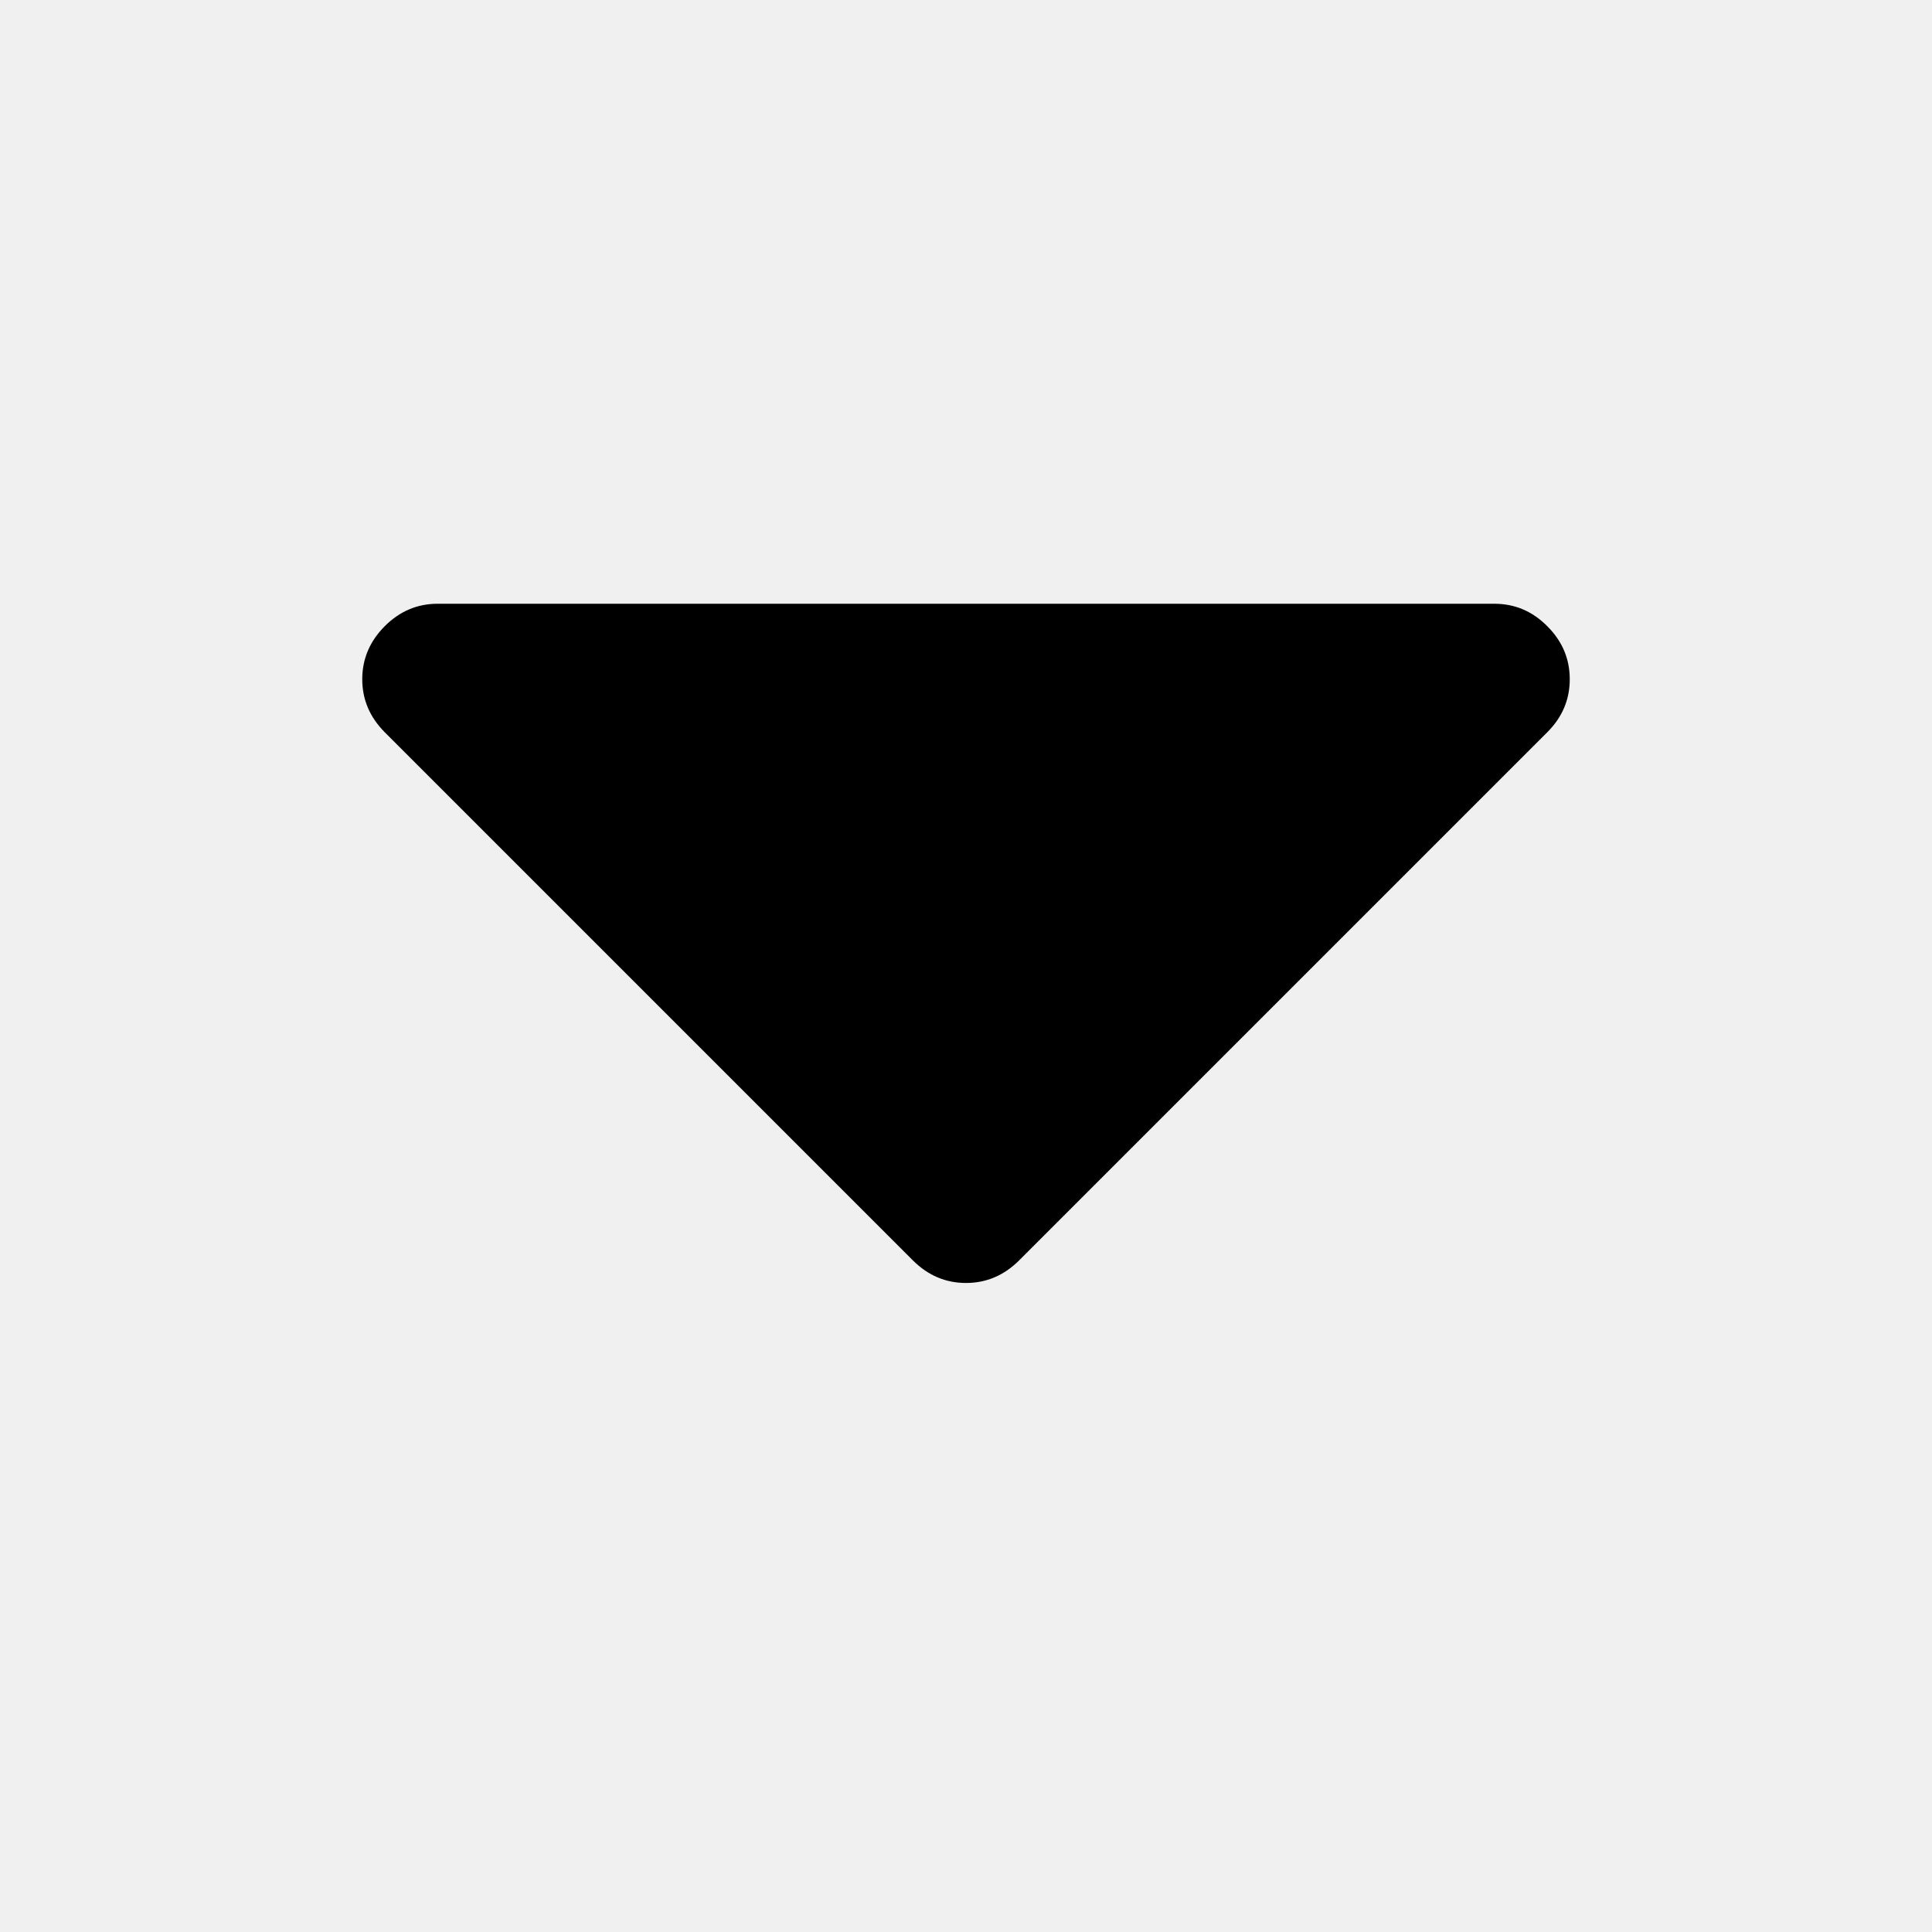
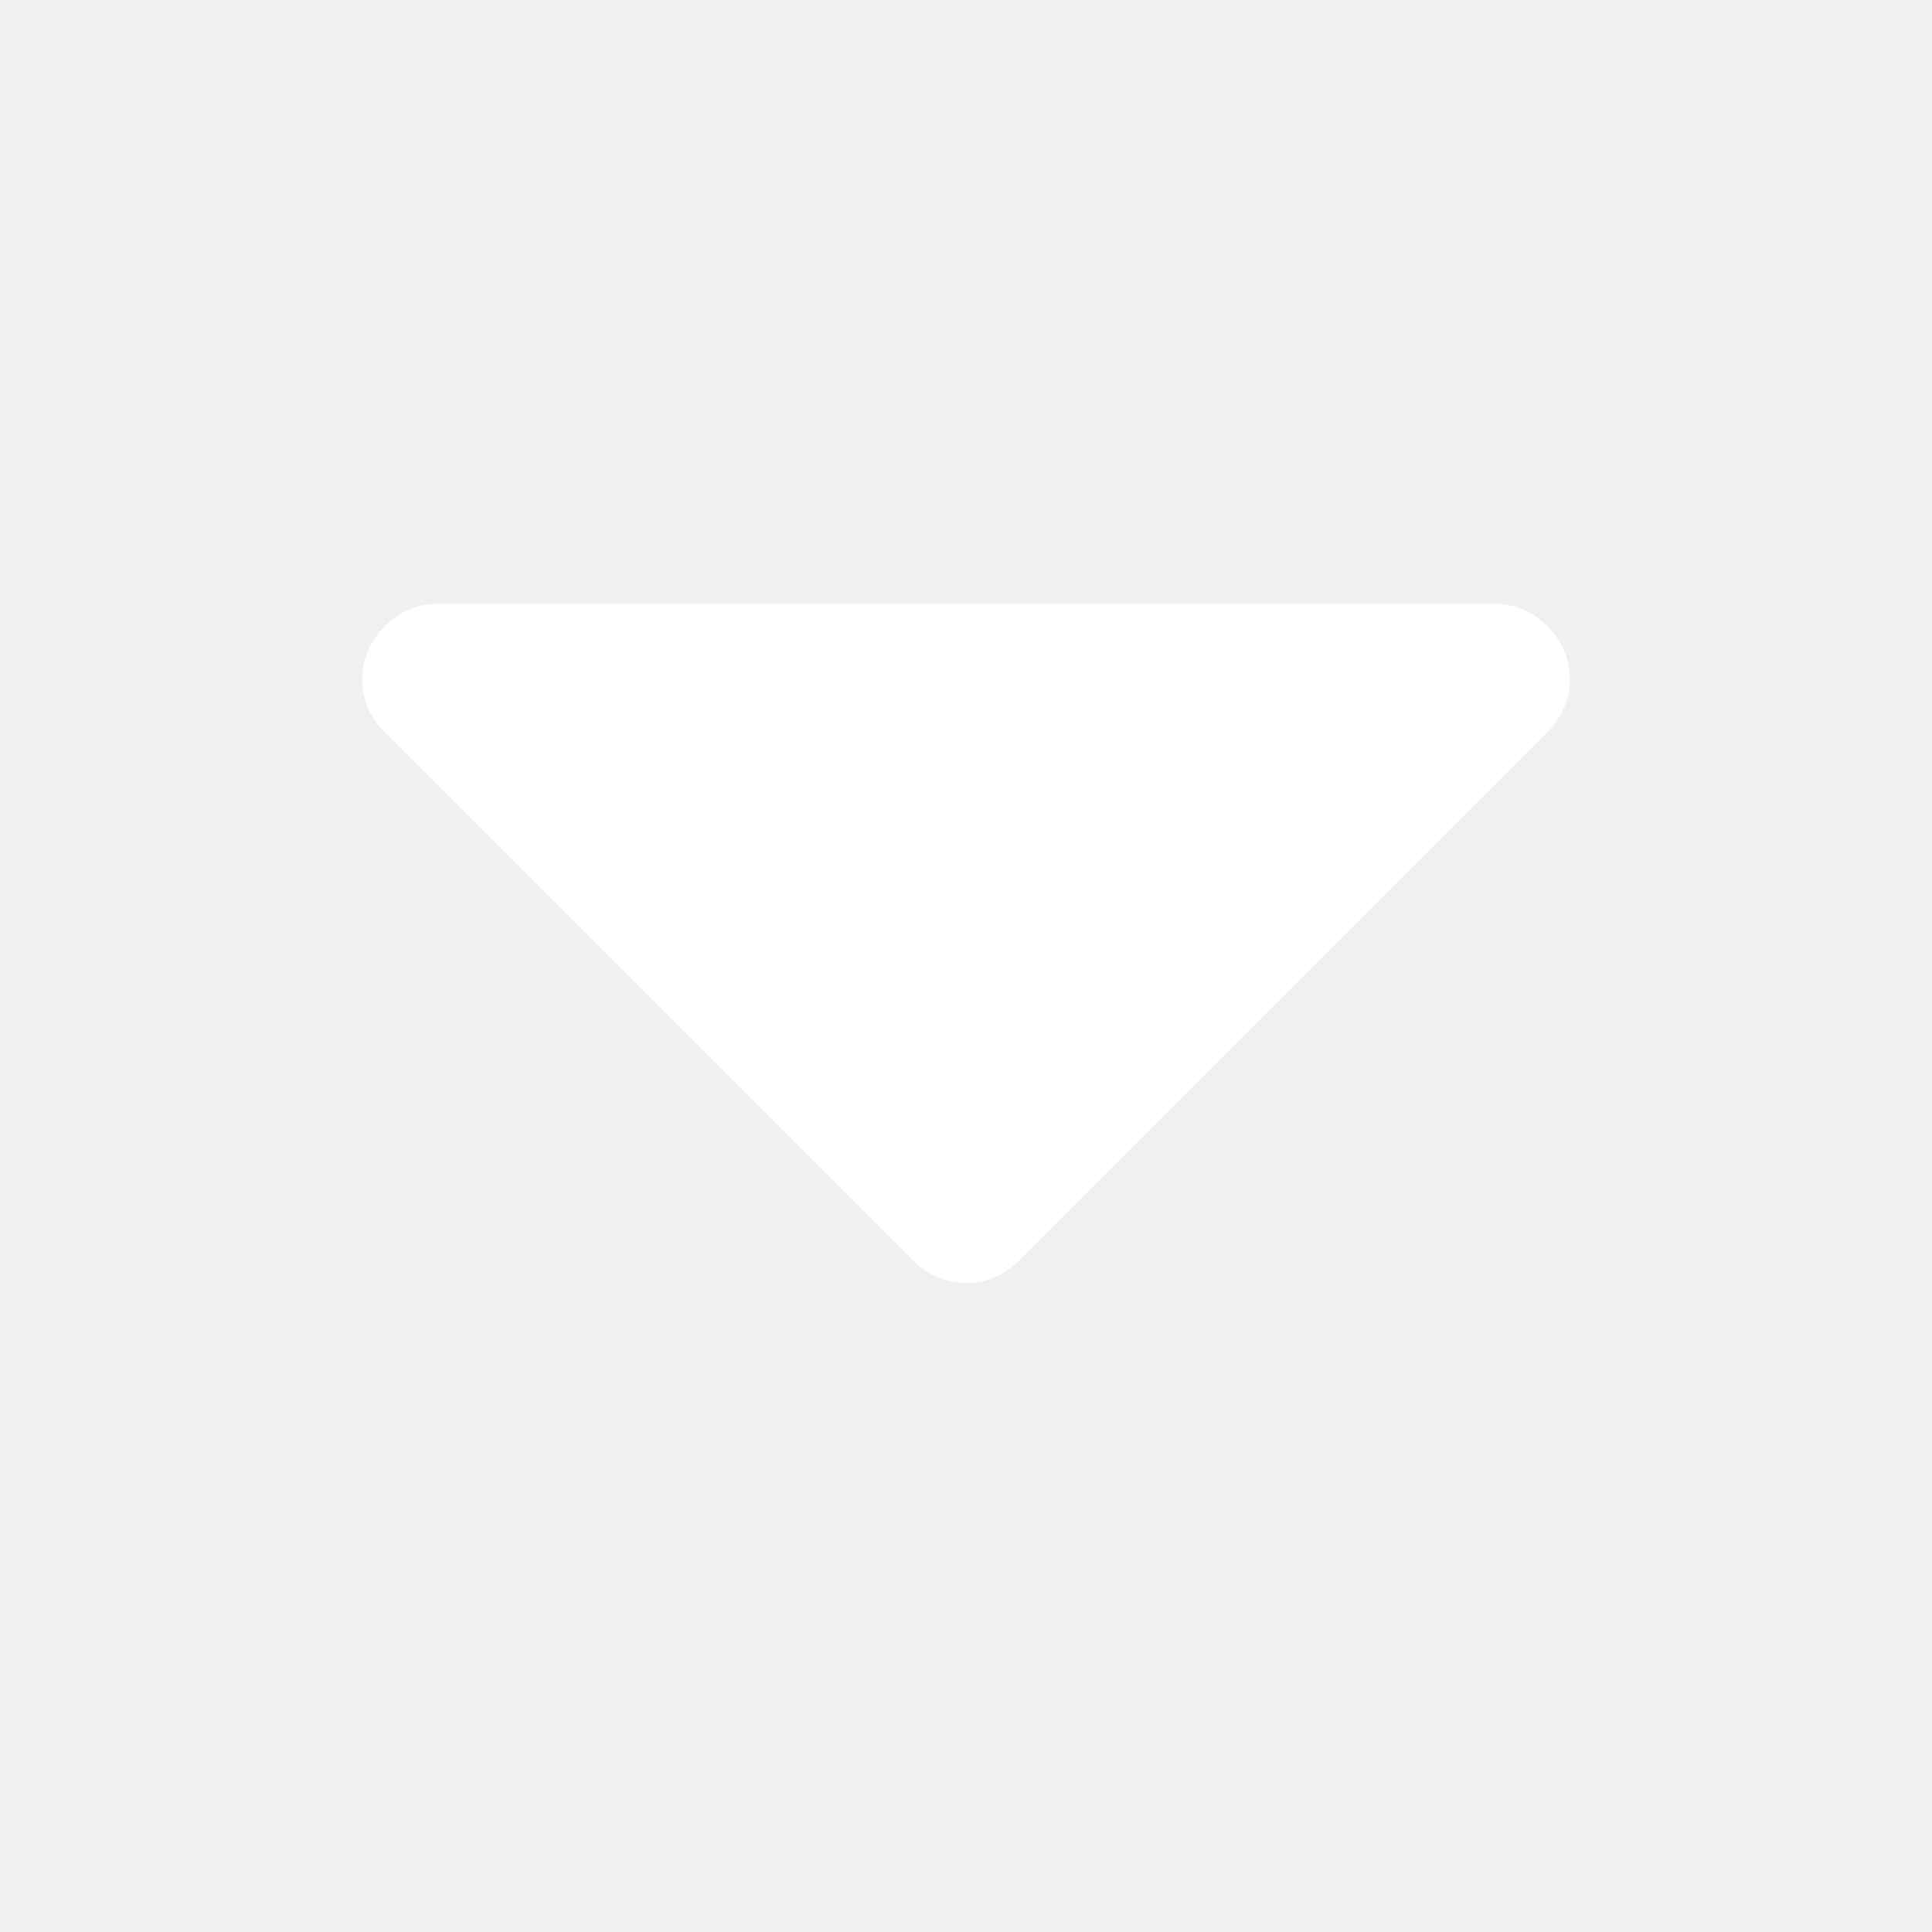
- <svg xmlns="http://www.w3.org/2000/svg" class="svg-icon" style="width: 1em; height: 1em;vertical-align: middle;fill: currentColor;overflow: hidden;" viewBox="0 0 1024 1024" version="1.1">
+ <svg xmlns="http://www.w3.org/2000/svg" class="svg-icon" style="width: 1em; height: 1em;vertical-align: middle;fill: white;overflow: hidden;" viewBox="0 0 1024 1024" version="1.1">
  <path d="M192 360c0-10.752 3.968-20.096 11.904-28.096C211.904 323.904 221.248 320 232 320l560 0c10.816 0 20.16 3.904 28.096 11.904C828.096 339.904 832 349.248 832 360s-3.904 20.096-11.904 28.096l-280 280C532.16 675.968 522.816 680 512 680c-10.752 0-20.096-3.968-28.096-11.904L203.904 388.096C195.968 380.096 192 370.752 192 360z" />
</svg>
